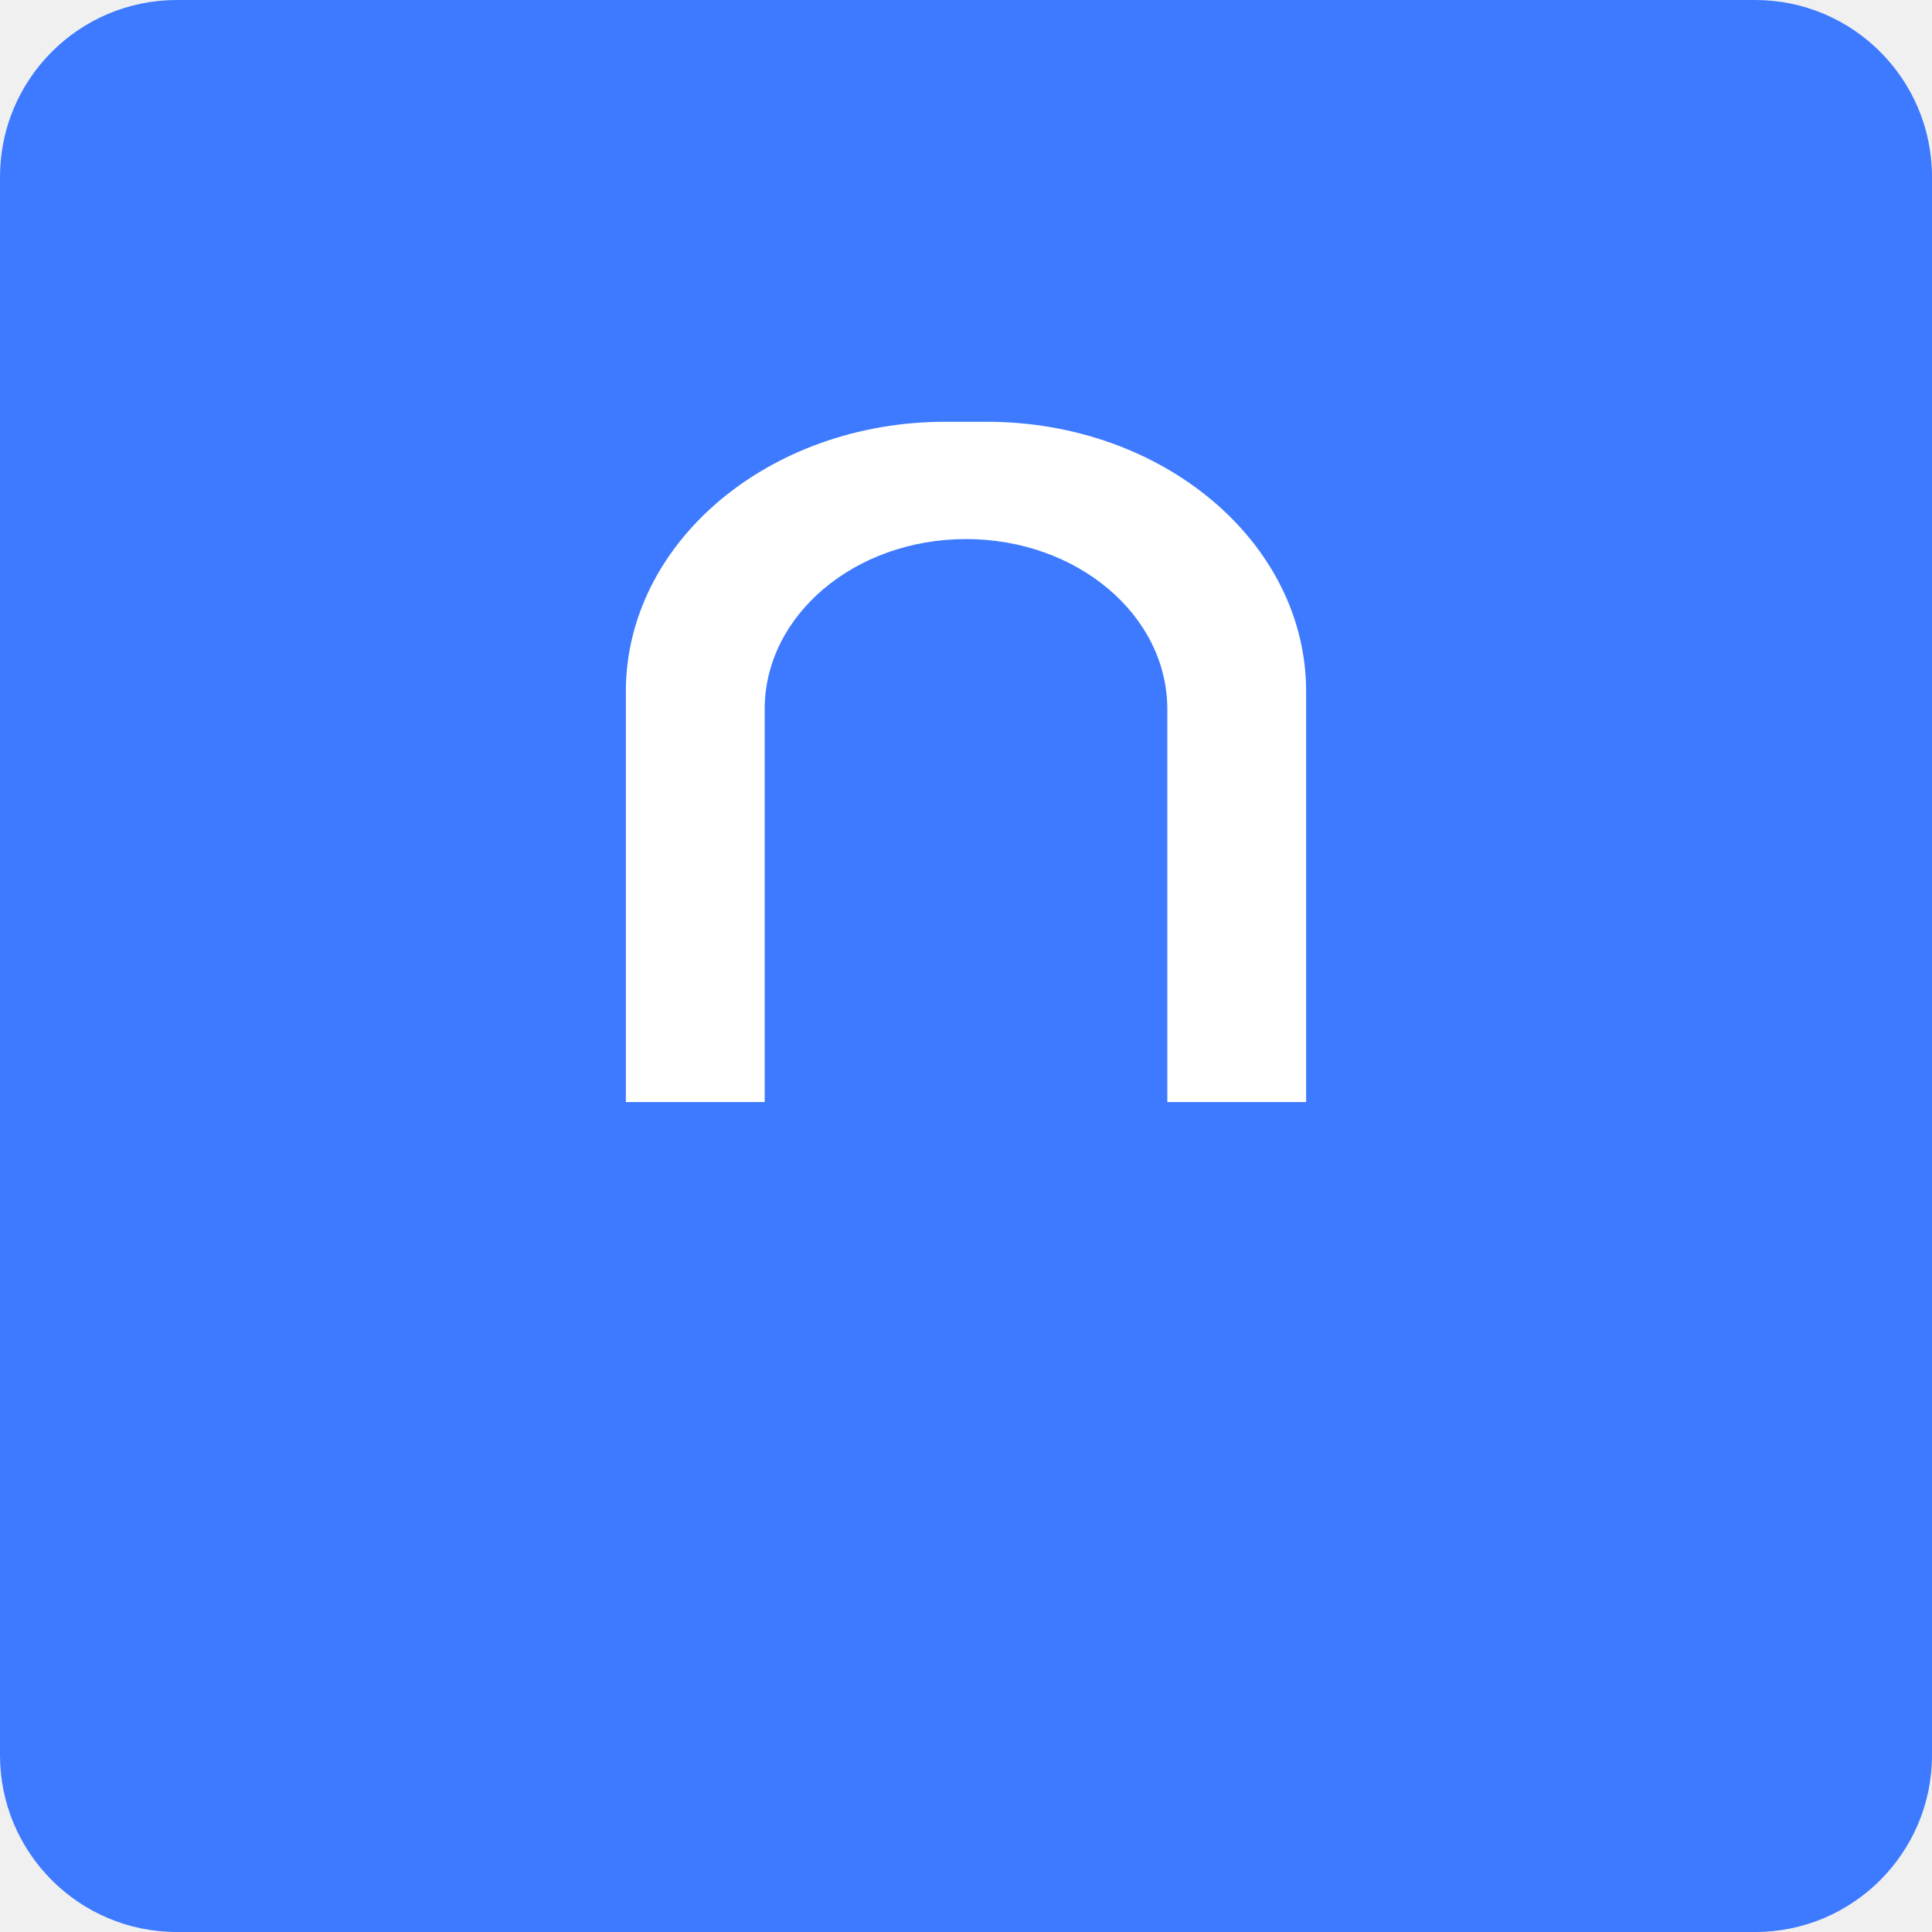
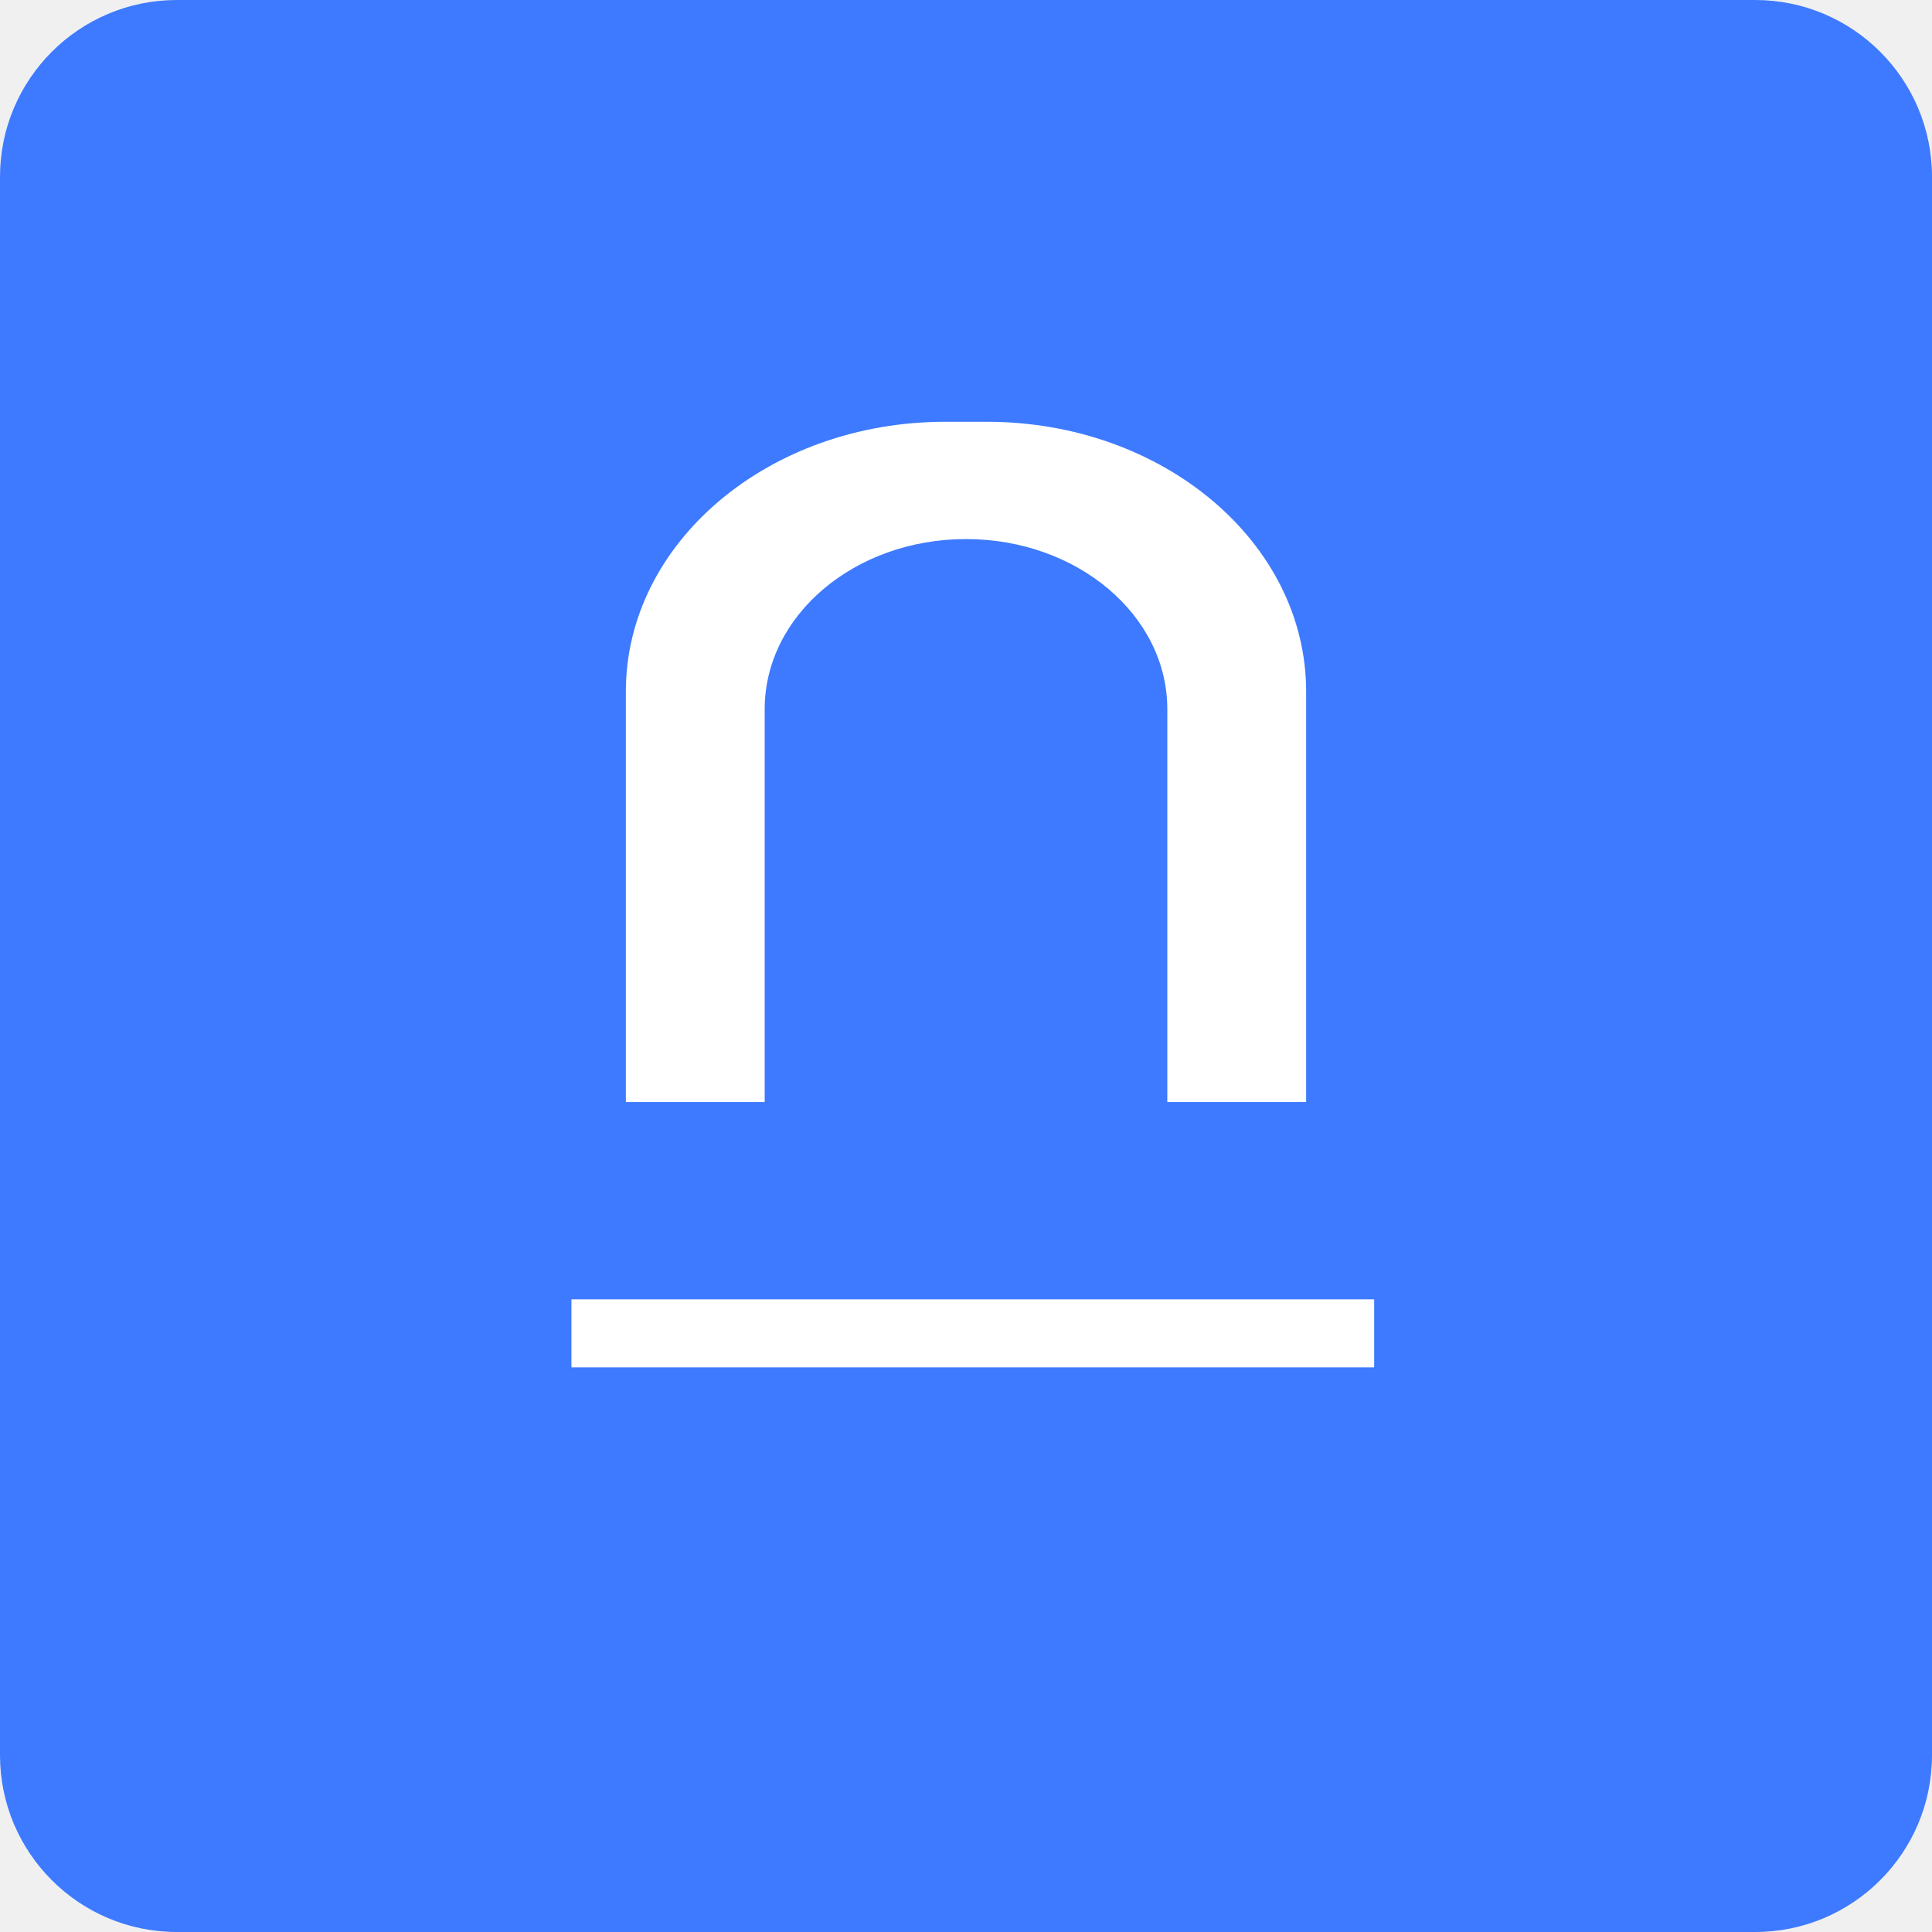
<svg xmlns="http://www.w3.org/2000/svg" width="142" height="142" viewBox="0 0 142 142" fill="none">
  <rect width="142" height="142" rx="13" fill="#3D7AFF" />
  <path d="M72.53 31C85.492 31 96 39.877 96 50.828V81H85.796V52.121C85.796 45.217 79.172 39.621 71 39.621C62.828 39.621 56.204 45.217 56.204 52.121V81H46V50.828C46 39.877 56.508 31 69.47 31H72.53Z" fill="white" />
+   <path d="M42 98H101" stroke="white" stroke-width="5" />
</svg>
